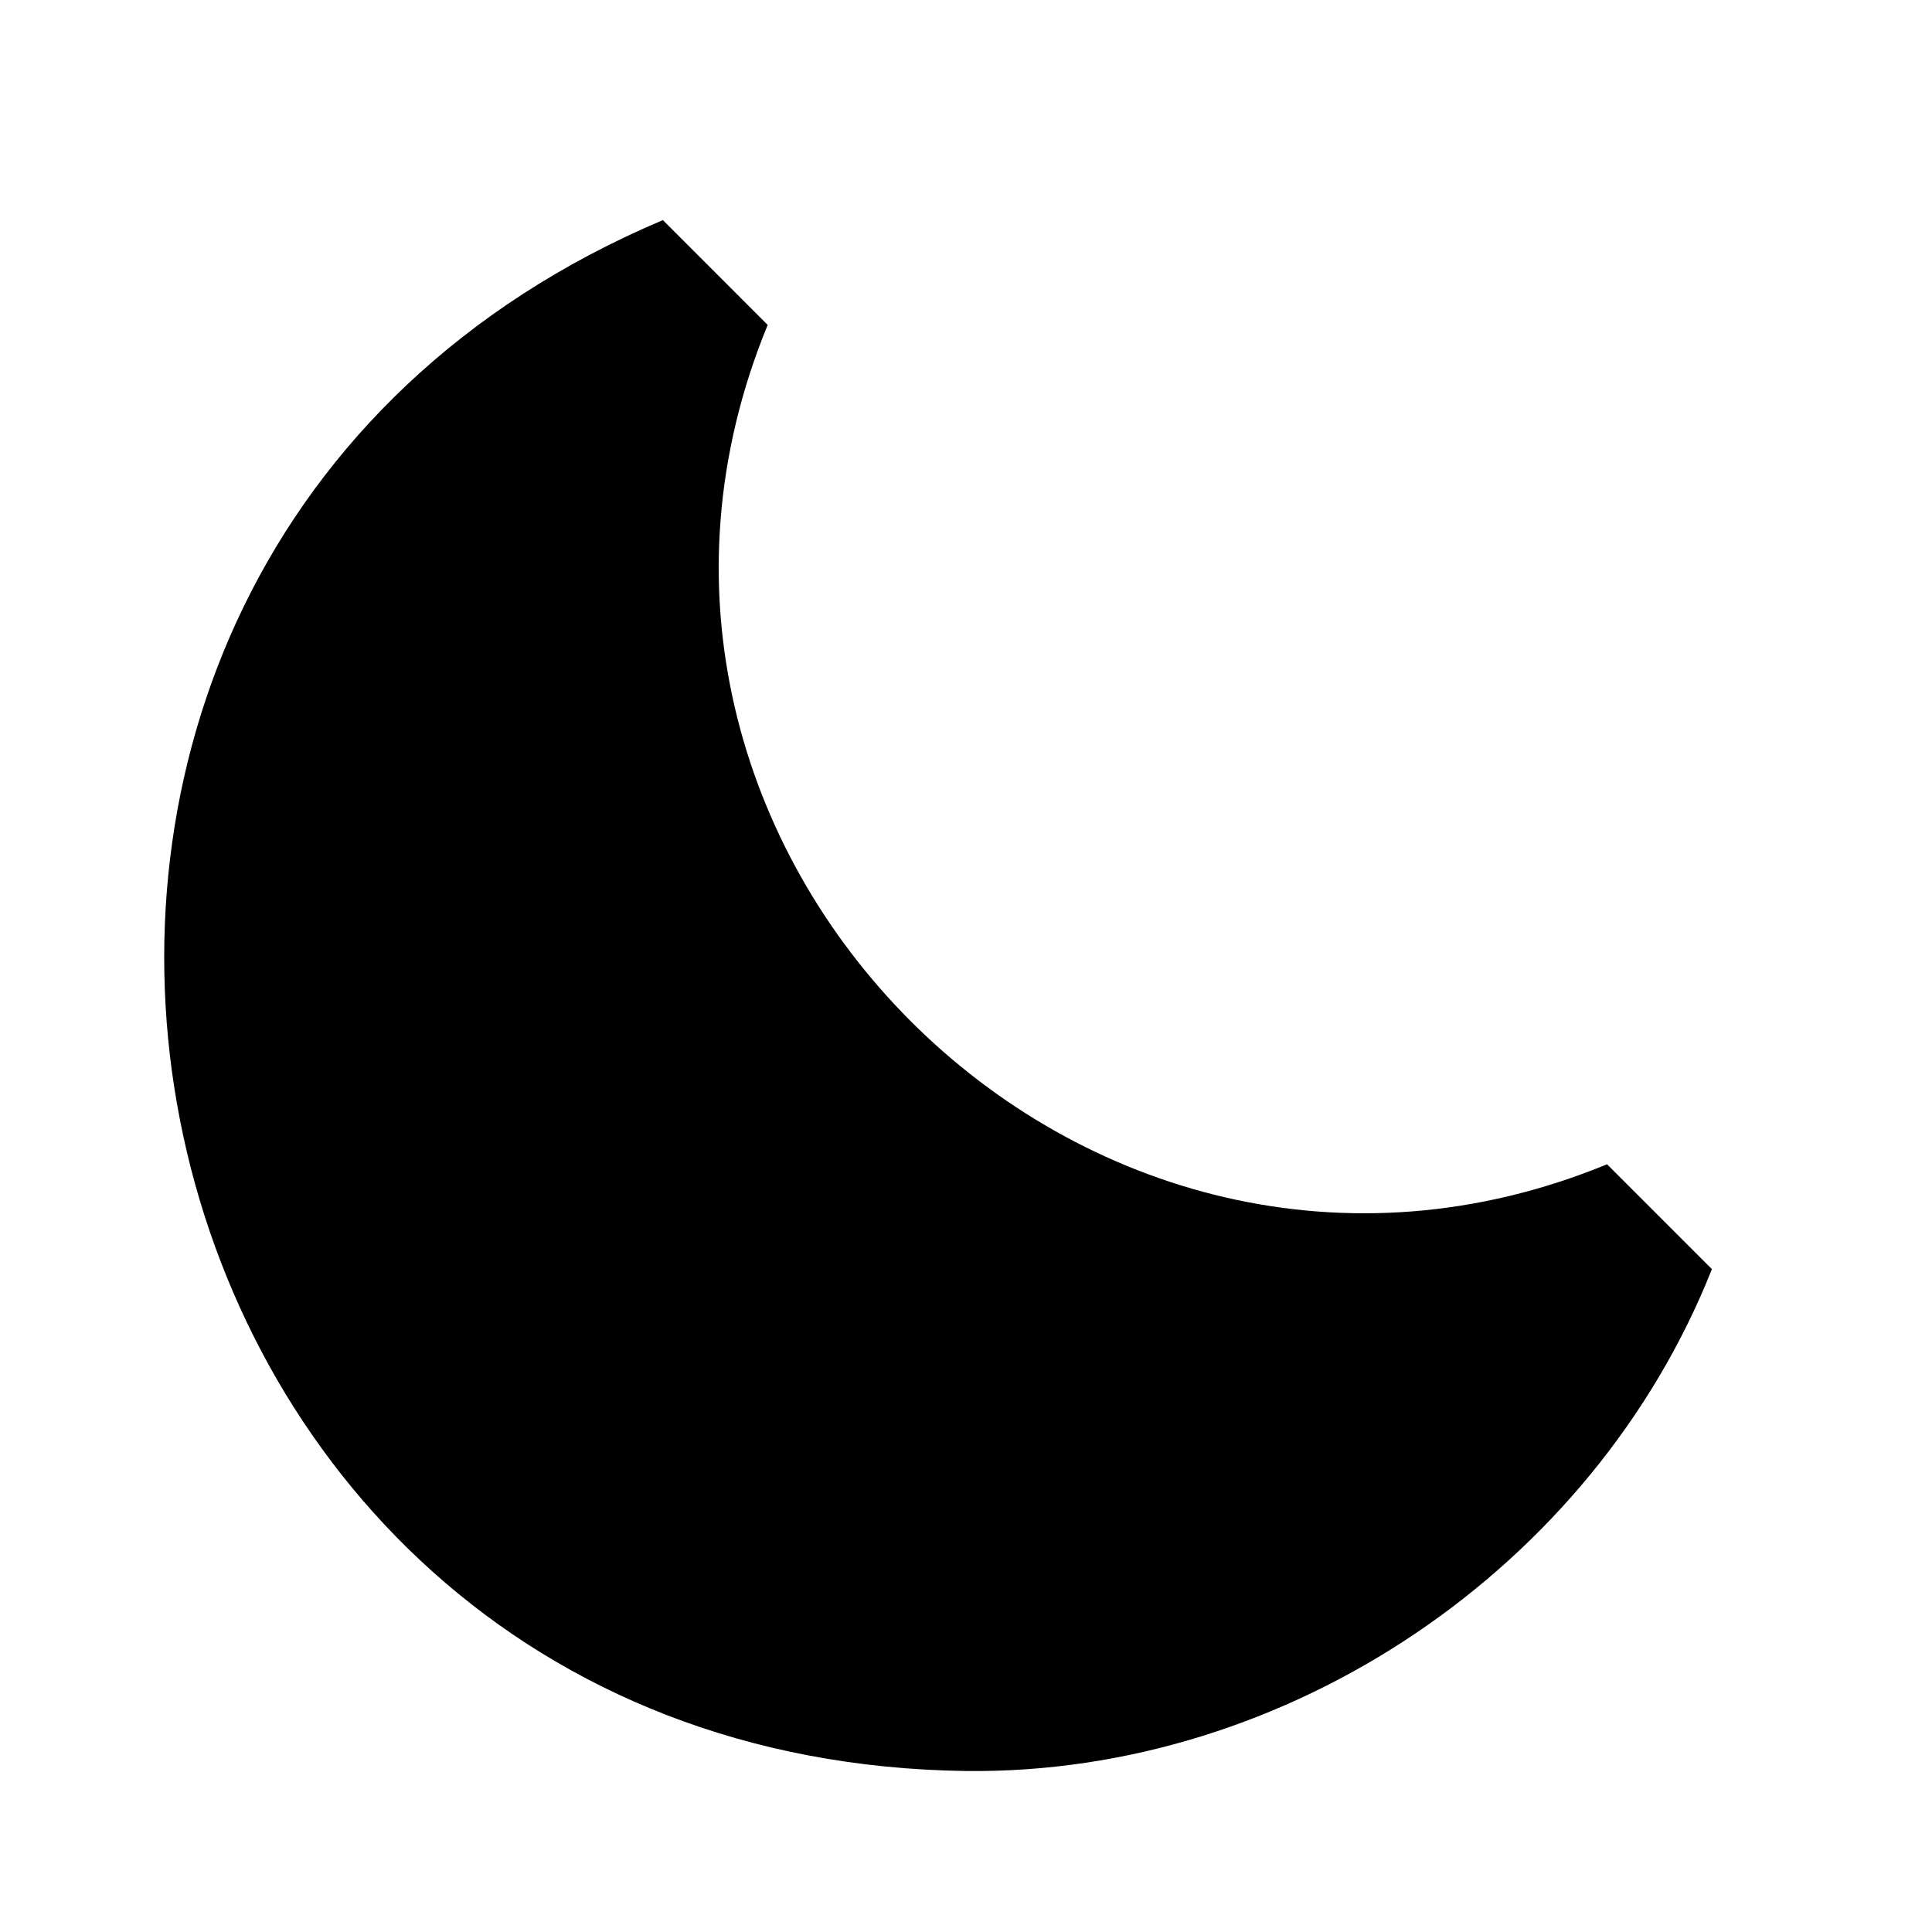
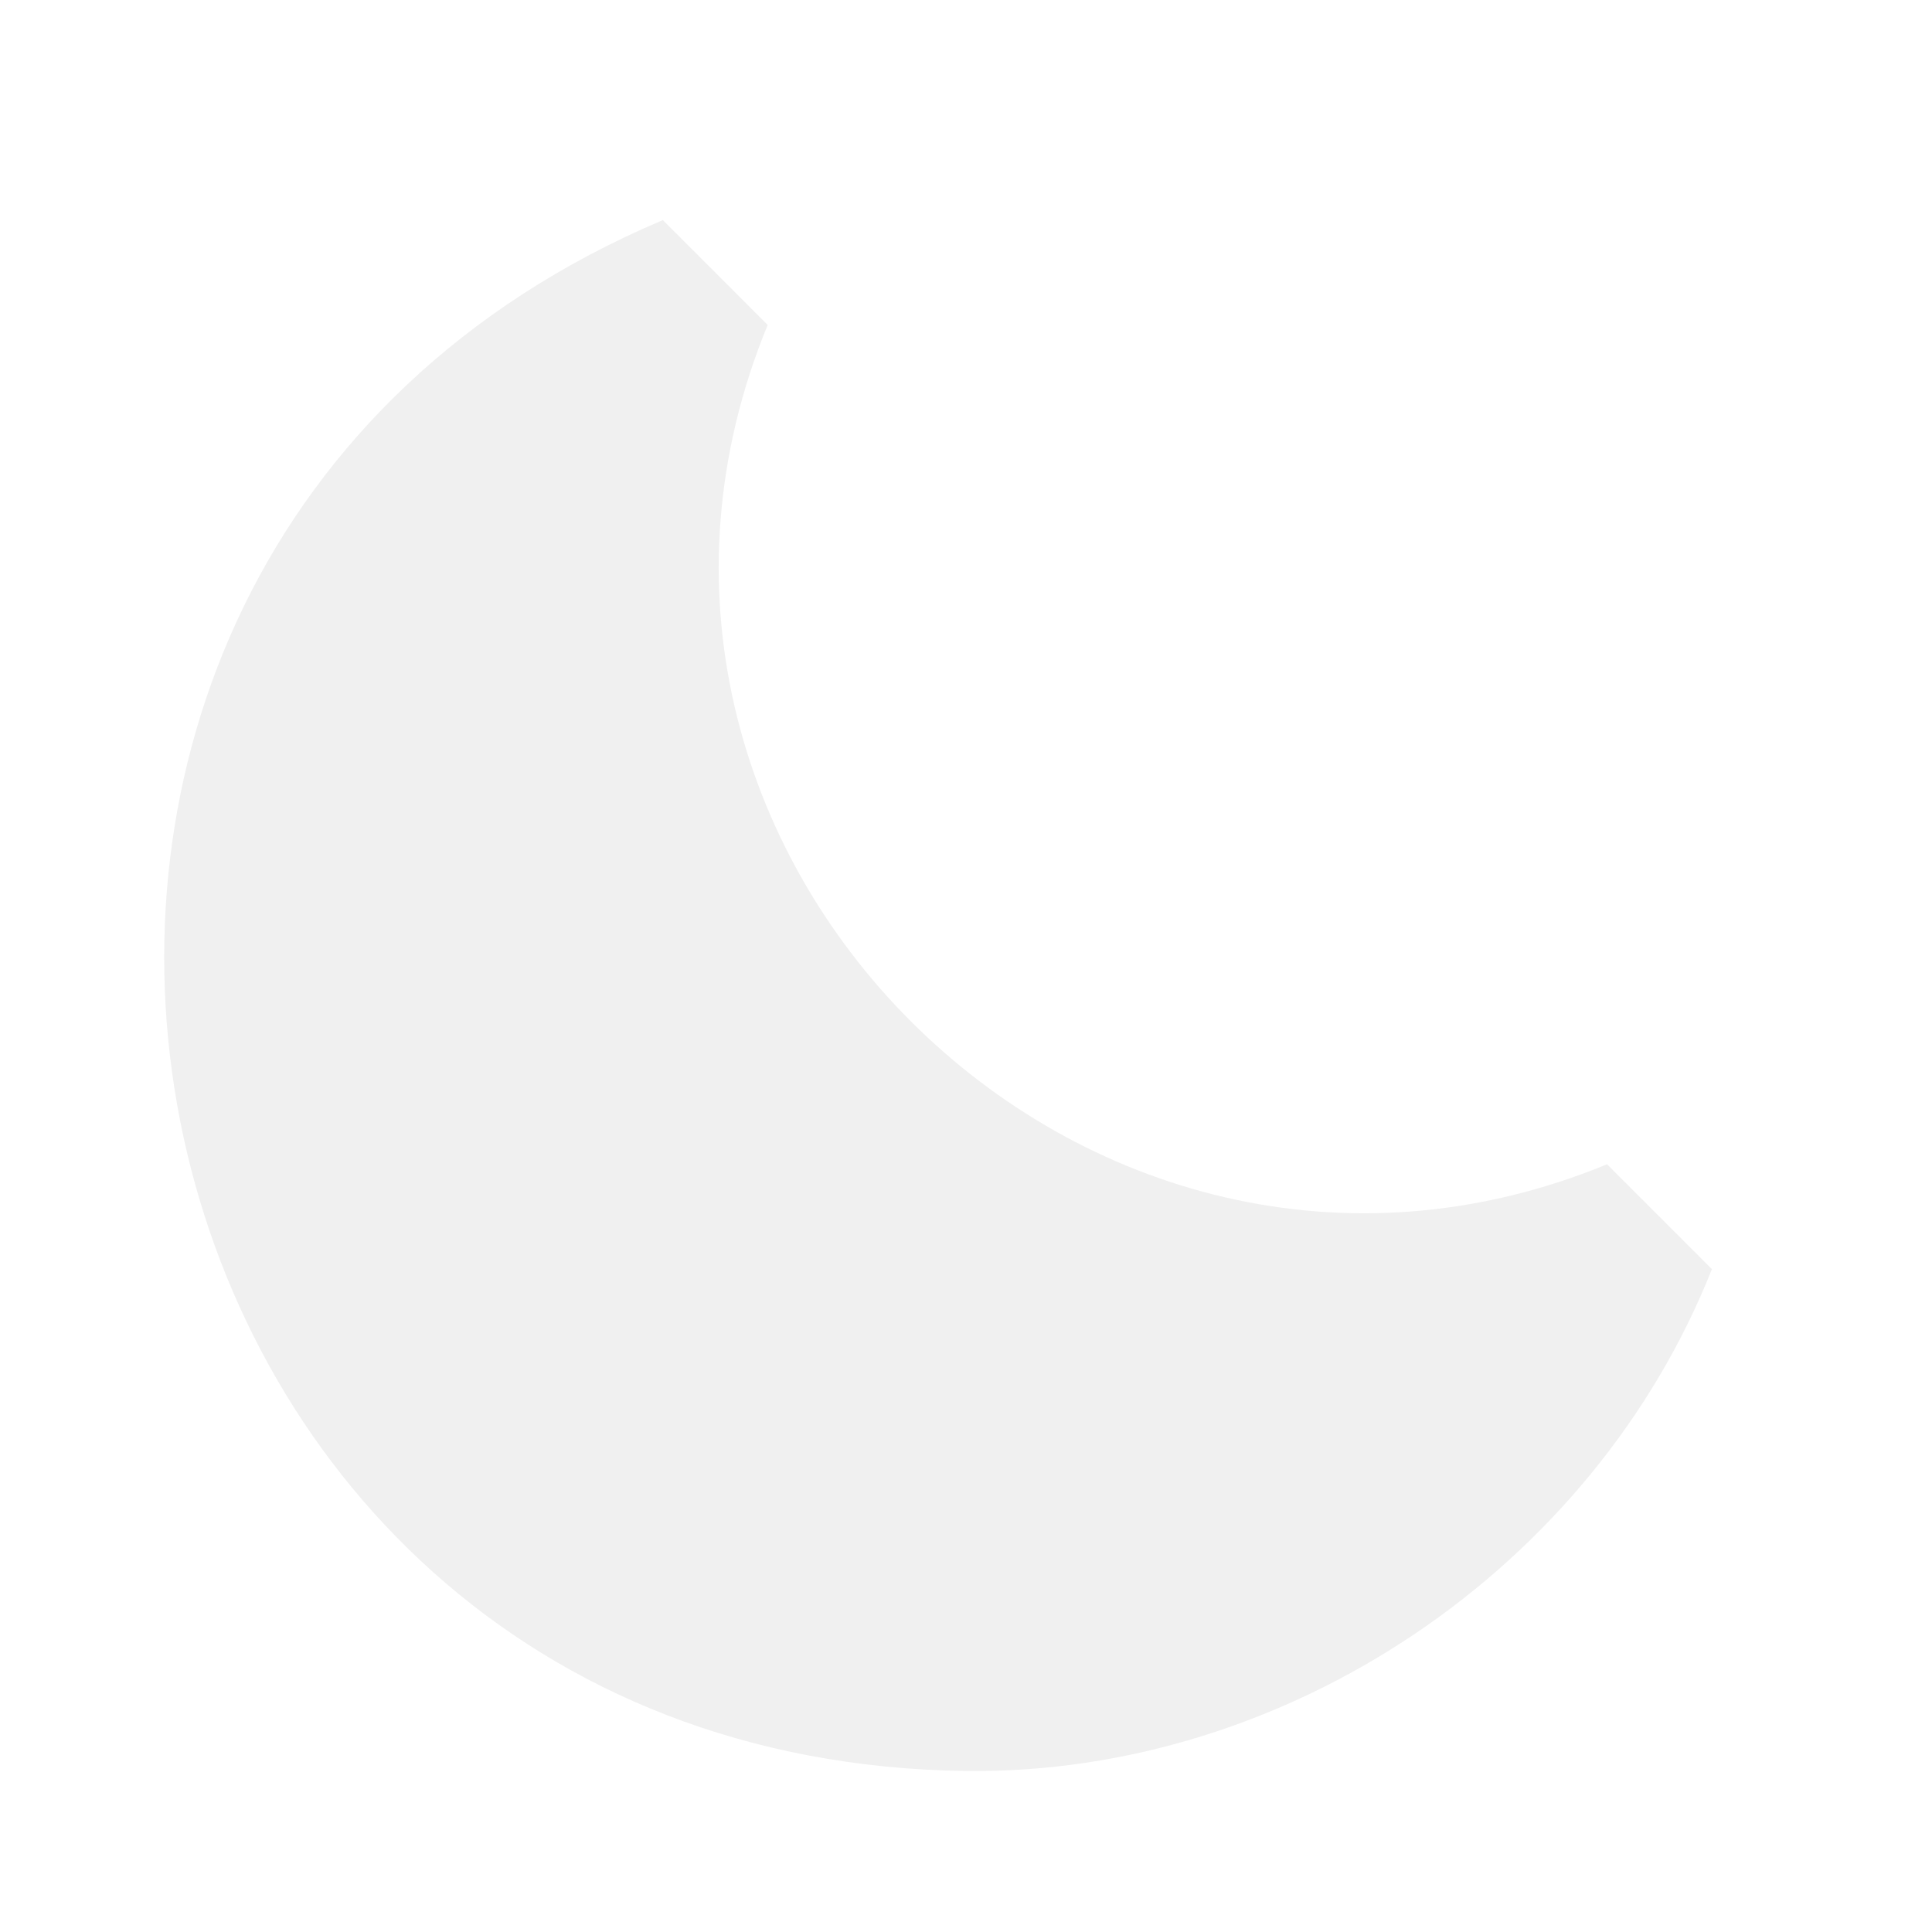
<svg xmlns="http://www.w3.org/2000/svg" width="800px" height="800px" viewBox="0 0 48 48">
  <path d="M0 0h48v48H0z" fill="none" />
  <g id="Shopicon">
-     <path d="M24,44c8.002,0.093,15.587-5.043,18.532-12.469l-2.605-2.605C26.94,34.271,13.732,21.053,19.073,8.073l-2.604-2.605   C-3.688,14,2.123,43.714,24,44z" />
+     <path d="M24,44c8.002,0.093,15.587-5.043,18.532-12.469l-2.605-2.605C26.94,34.271,13.732,21.053,19.073,8.073l-2.604-2.605   C-3.688,14,2.123,43.714,24,44z" fill="#f0f0f0" />
  </g>
</svg>
